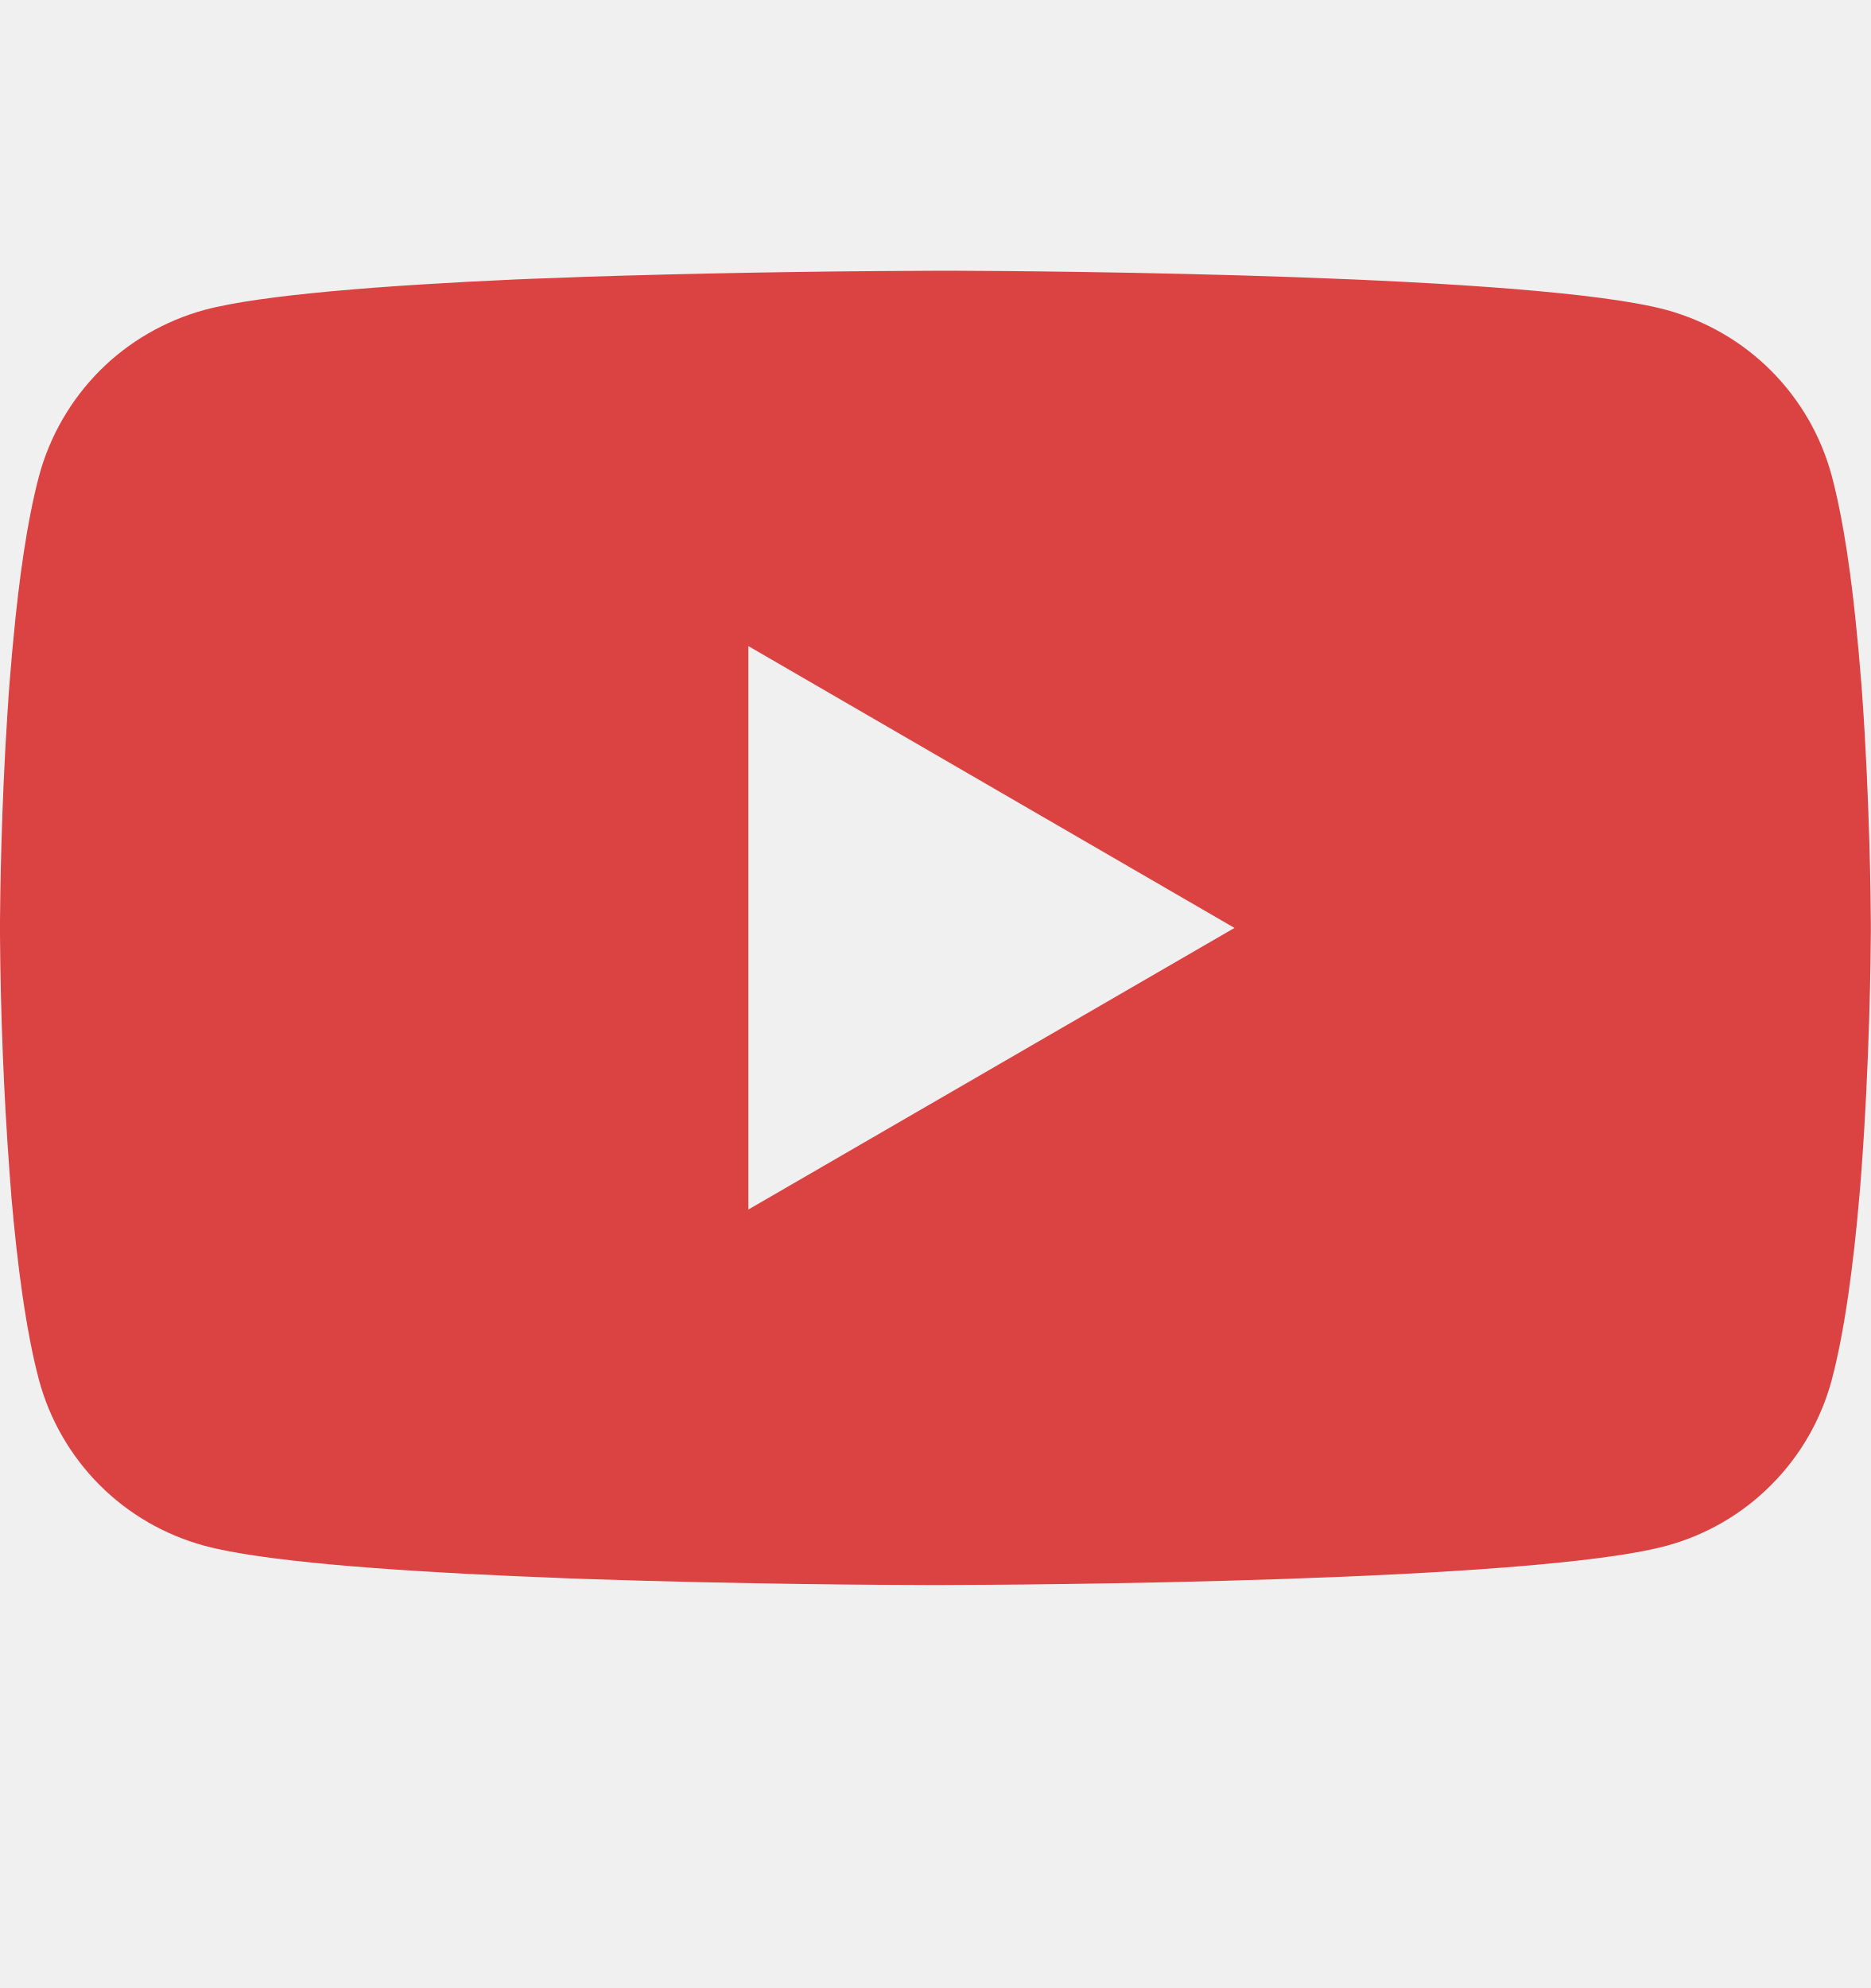
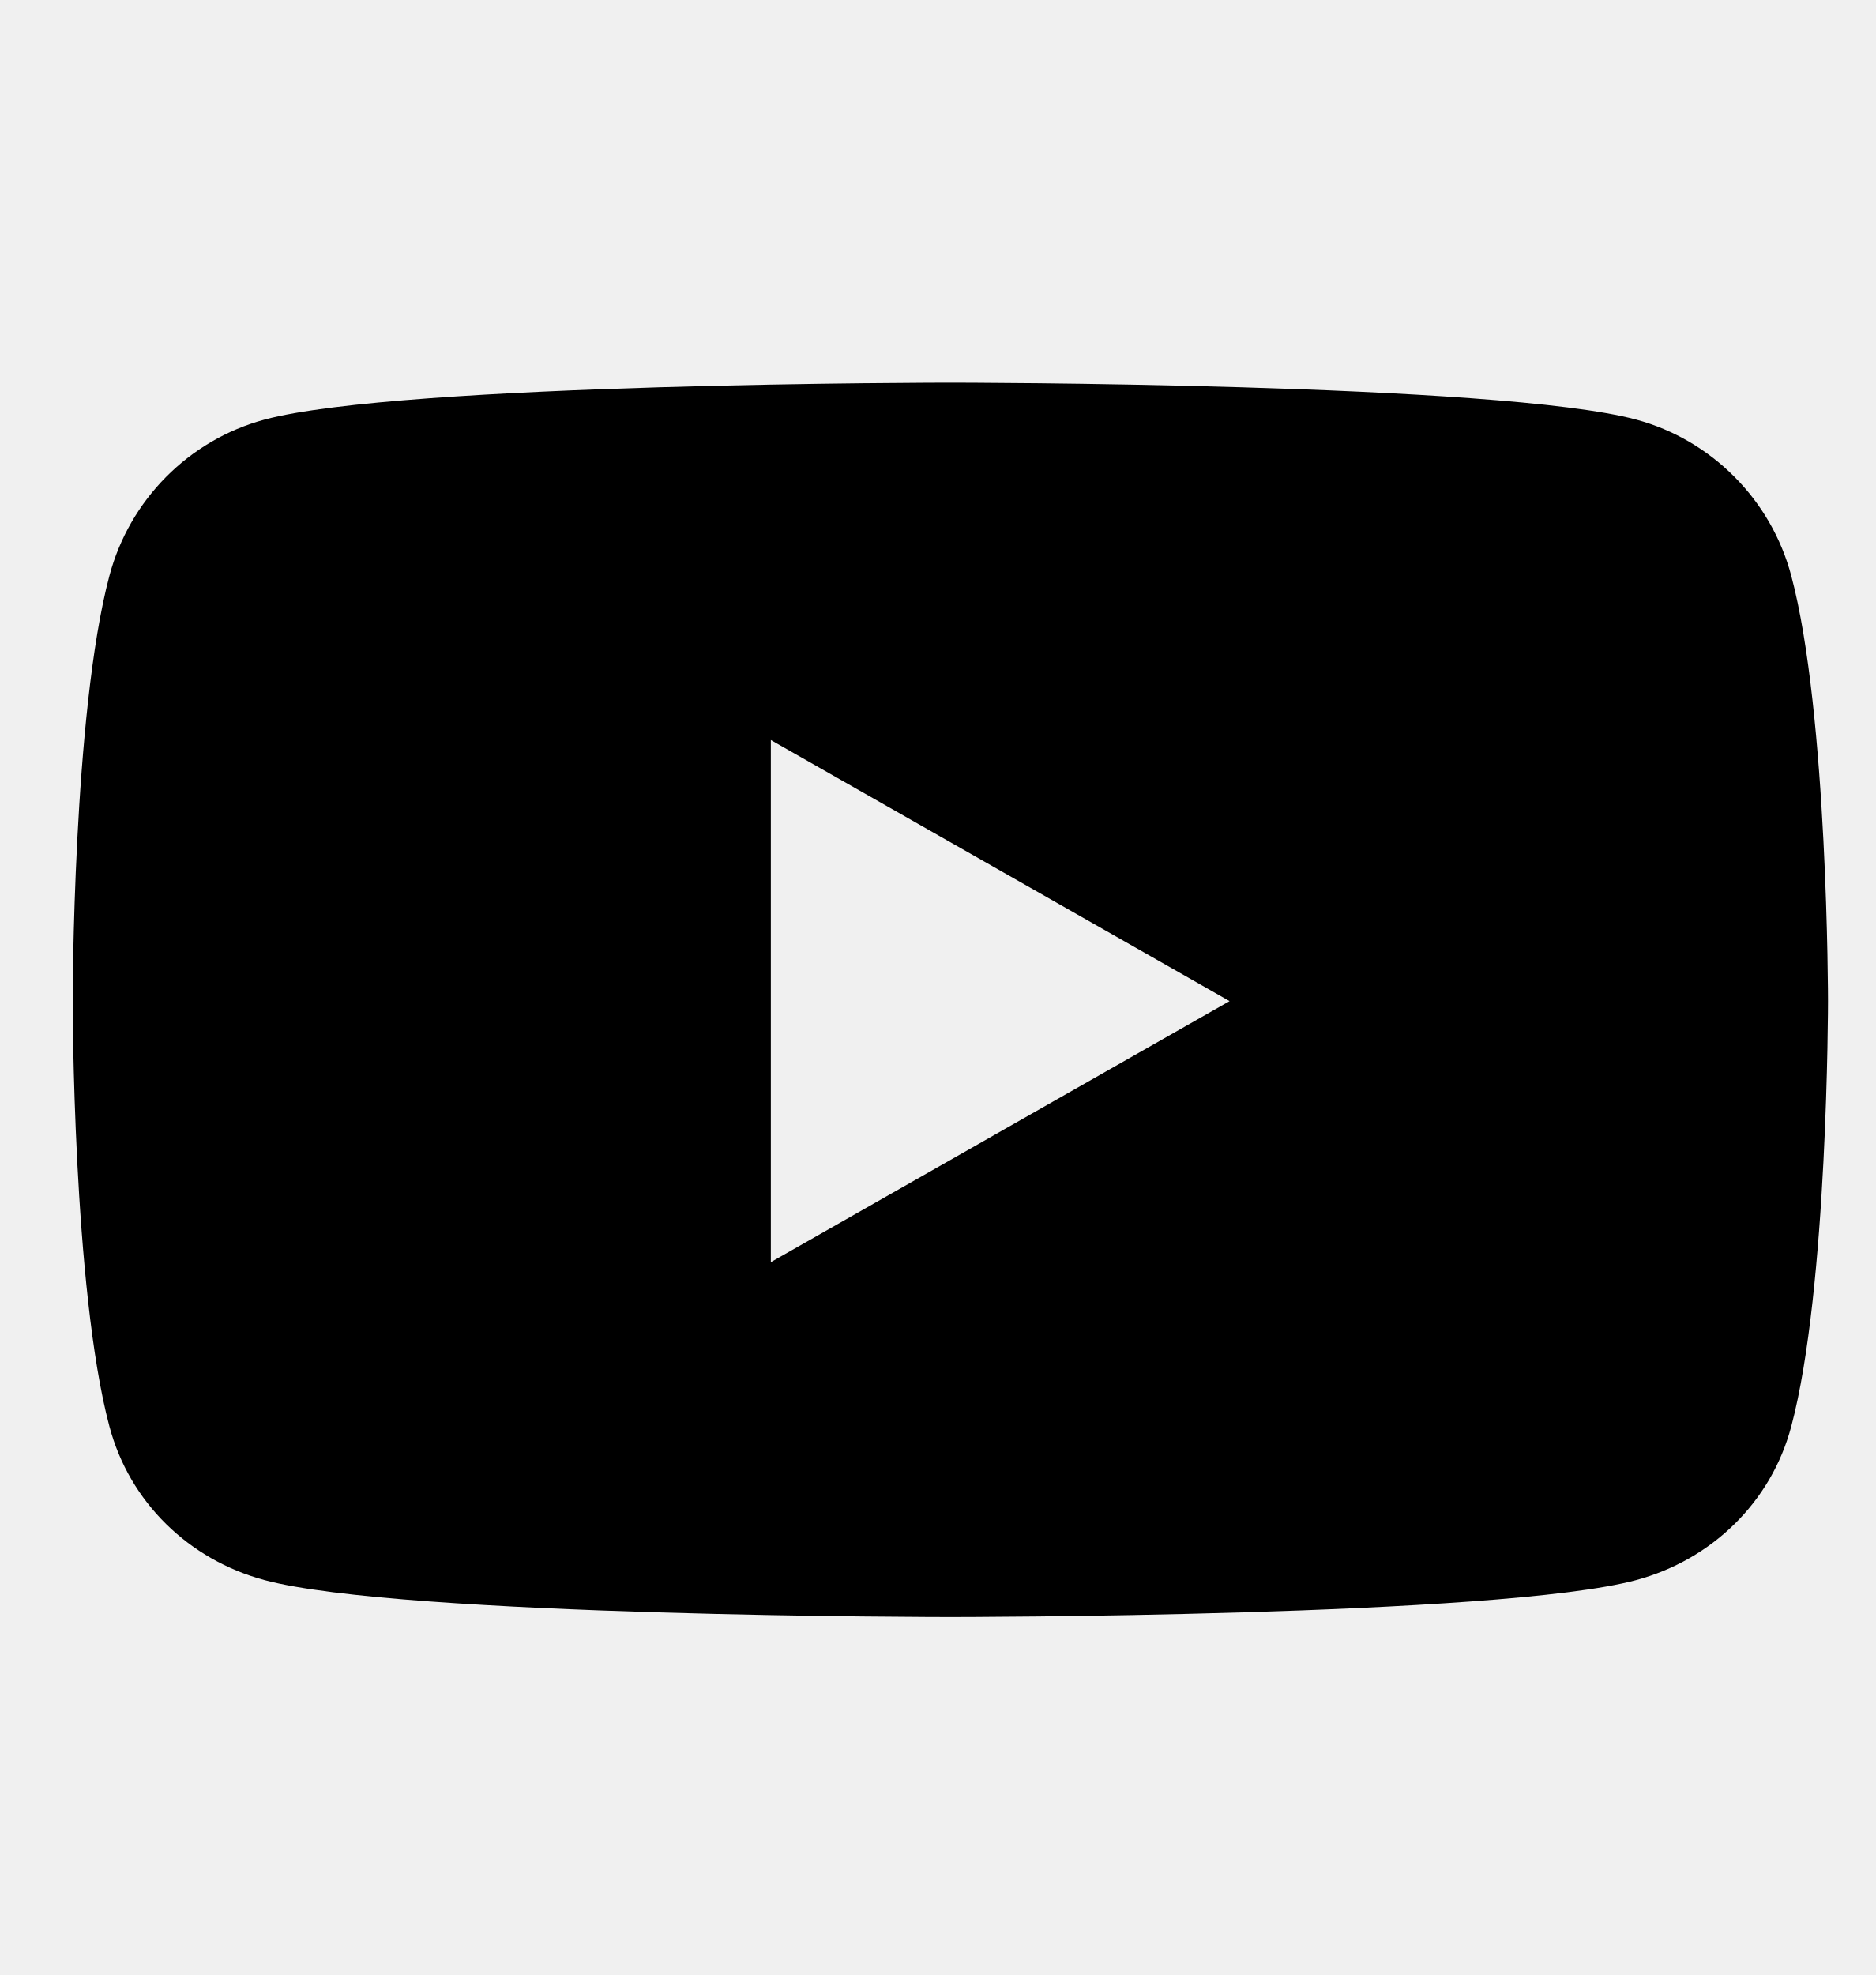
- <svg xmlns="http://www.w3.org/2000/svg" width="16" height="17" viewBox="0 0 16 17" fill="none">
-   <g id="bi:youtube">
-     <path id="Vector" d="M8.051 2.315H8.14C8.962 2.318 13.127 2.348 14.25 2.65C14.589 2.743 14.899 2.922 15.147 3.171C15.396 3.421 15.574 3.731 15.665 4.07C15.766 4.45 15.837 4.953 15.885 5.472L15.895 5.576L15.917 5.836L15.925 5.94C15.99 6.854 15.998 7.71 15.999 7.897V7.972C15.998 8.166 15.989 9.08 15.917 10.032L15.909 10.137L15.9 10.241C15.85 10.813 15.776 11.381 15.665 11.799C15.574 12.139 15.396 12.449 15.147 12.698C14.899 12.948 14.589 13.127 14.25 13.219C13.09 13.531 8.681 13.553 8.07 13.554H7.928C7.619 13.554 6.341 13.548 5.001 13.502L4.831 13.496L4.744 13.492L4.573 13.485L4.402 13.478C3.292 13.429 2.235 13.35 1.748 13.218C1.409 13.126 1.099 12.947 0.851 12.698C0.603 12.449 0.424 12.139 0.333 11.799C0.222 11.382 0.148 10.813 0.098 10.241L0.09 10.136L0.082 10.032C0.032 9.355 0.005 8.676 0 7.996L0 7.873C0.002 7.658 0.01 6.915 0.064 6.095L0.071 5.992L0.074 5.94L0.082 5.836L0.104 5.576L0.114 5.472C0.162 4.953 0.233 4.449 0.334 4.07C0.425 3.731 0.604 3.421 0.852 3.171C1.1 2.922 1.41 2.743 1.749 2.65C2.236 2.52 3.293 2.44 4.403 2.39L4.573 2.383L4.745 2.377L4.831 2.374L5.002 2.367C5.954 2.337 6.906 2.32 7.858 2.316L8.051 2.315ZM6.4 5.525V10.343L10.557 7.935L6.4 5.525Z" fill="#DB4242" />
+ <svg xmlns="http://www.w3.org/2000/svg" width="19" height="20" viewBox="0 0 19 20" fill="none">
+   <g clip-path="url(#clip0_1_394)">
+     <path d="M18.142 5.831C17.938 5.061 17.335 4.455 16.571 4.249C15.184 3.875 9.625 3.875 9.625 3.875C9.625 3.875 4.066 3.875 2.679 4.249C1.914 4.455 1.312 5.061 1.108 5.831C0.736 7.226 0.736 10.138 0.736 10.138C0.736 10.138 0.736 13.049 1.108 14.444C1.312 15.214 1.914 15.795 2.679 16.001C4.066 16.375 9.625 16.375 9.625 16.375C9.625 16.375 15.184 16.375 16.571 16.001C17.335 15.795 17.938 15.214 18.142 14.444C18.514 13.049 18.514 10.138 18.514 10.138C18.514 10.138 18.514 7.226 18.142 5.831ZM7.807 12.781V7.494L12.453 10.138L7.807 12.781Z" fill="black" />
  </g>
+   <defs>
+     <clipPath id="clip0_1_394">
+       <rect width="18.75" height="18.75" fill="white" transform="translate(0.25 0.75)" />
+     </clipPath>
+   </defs>
</svg>
